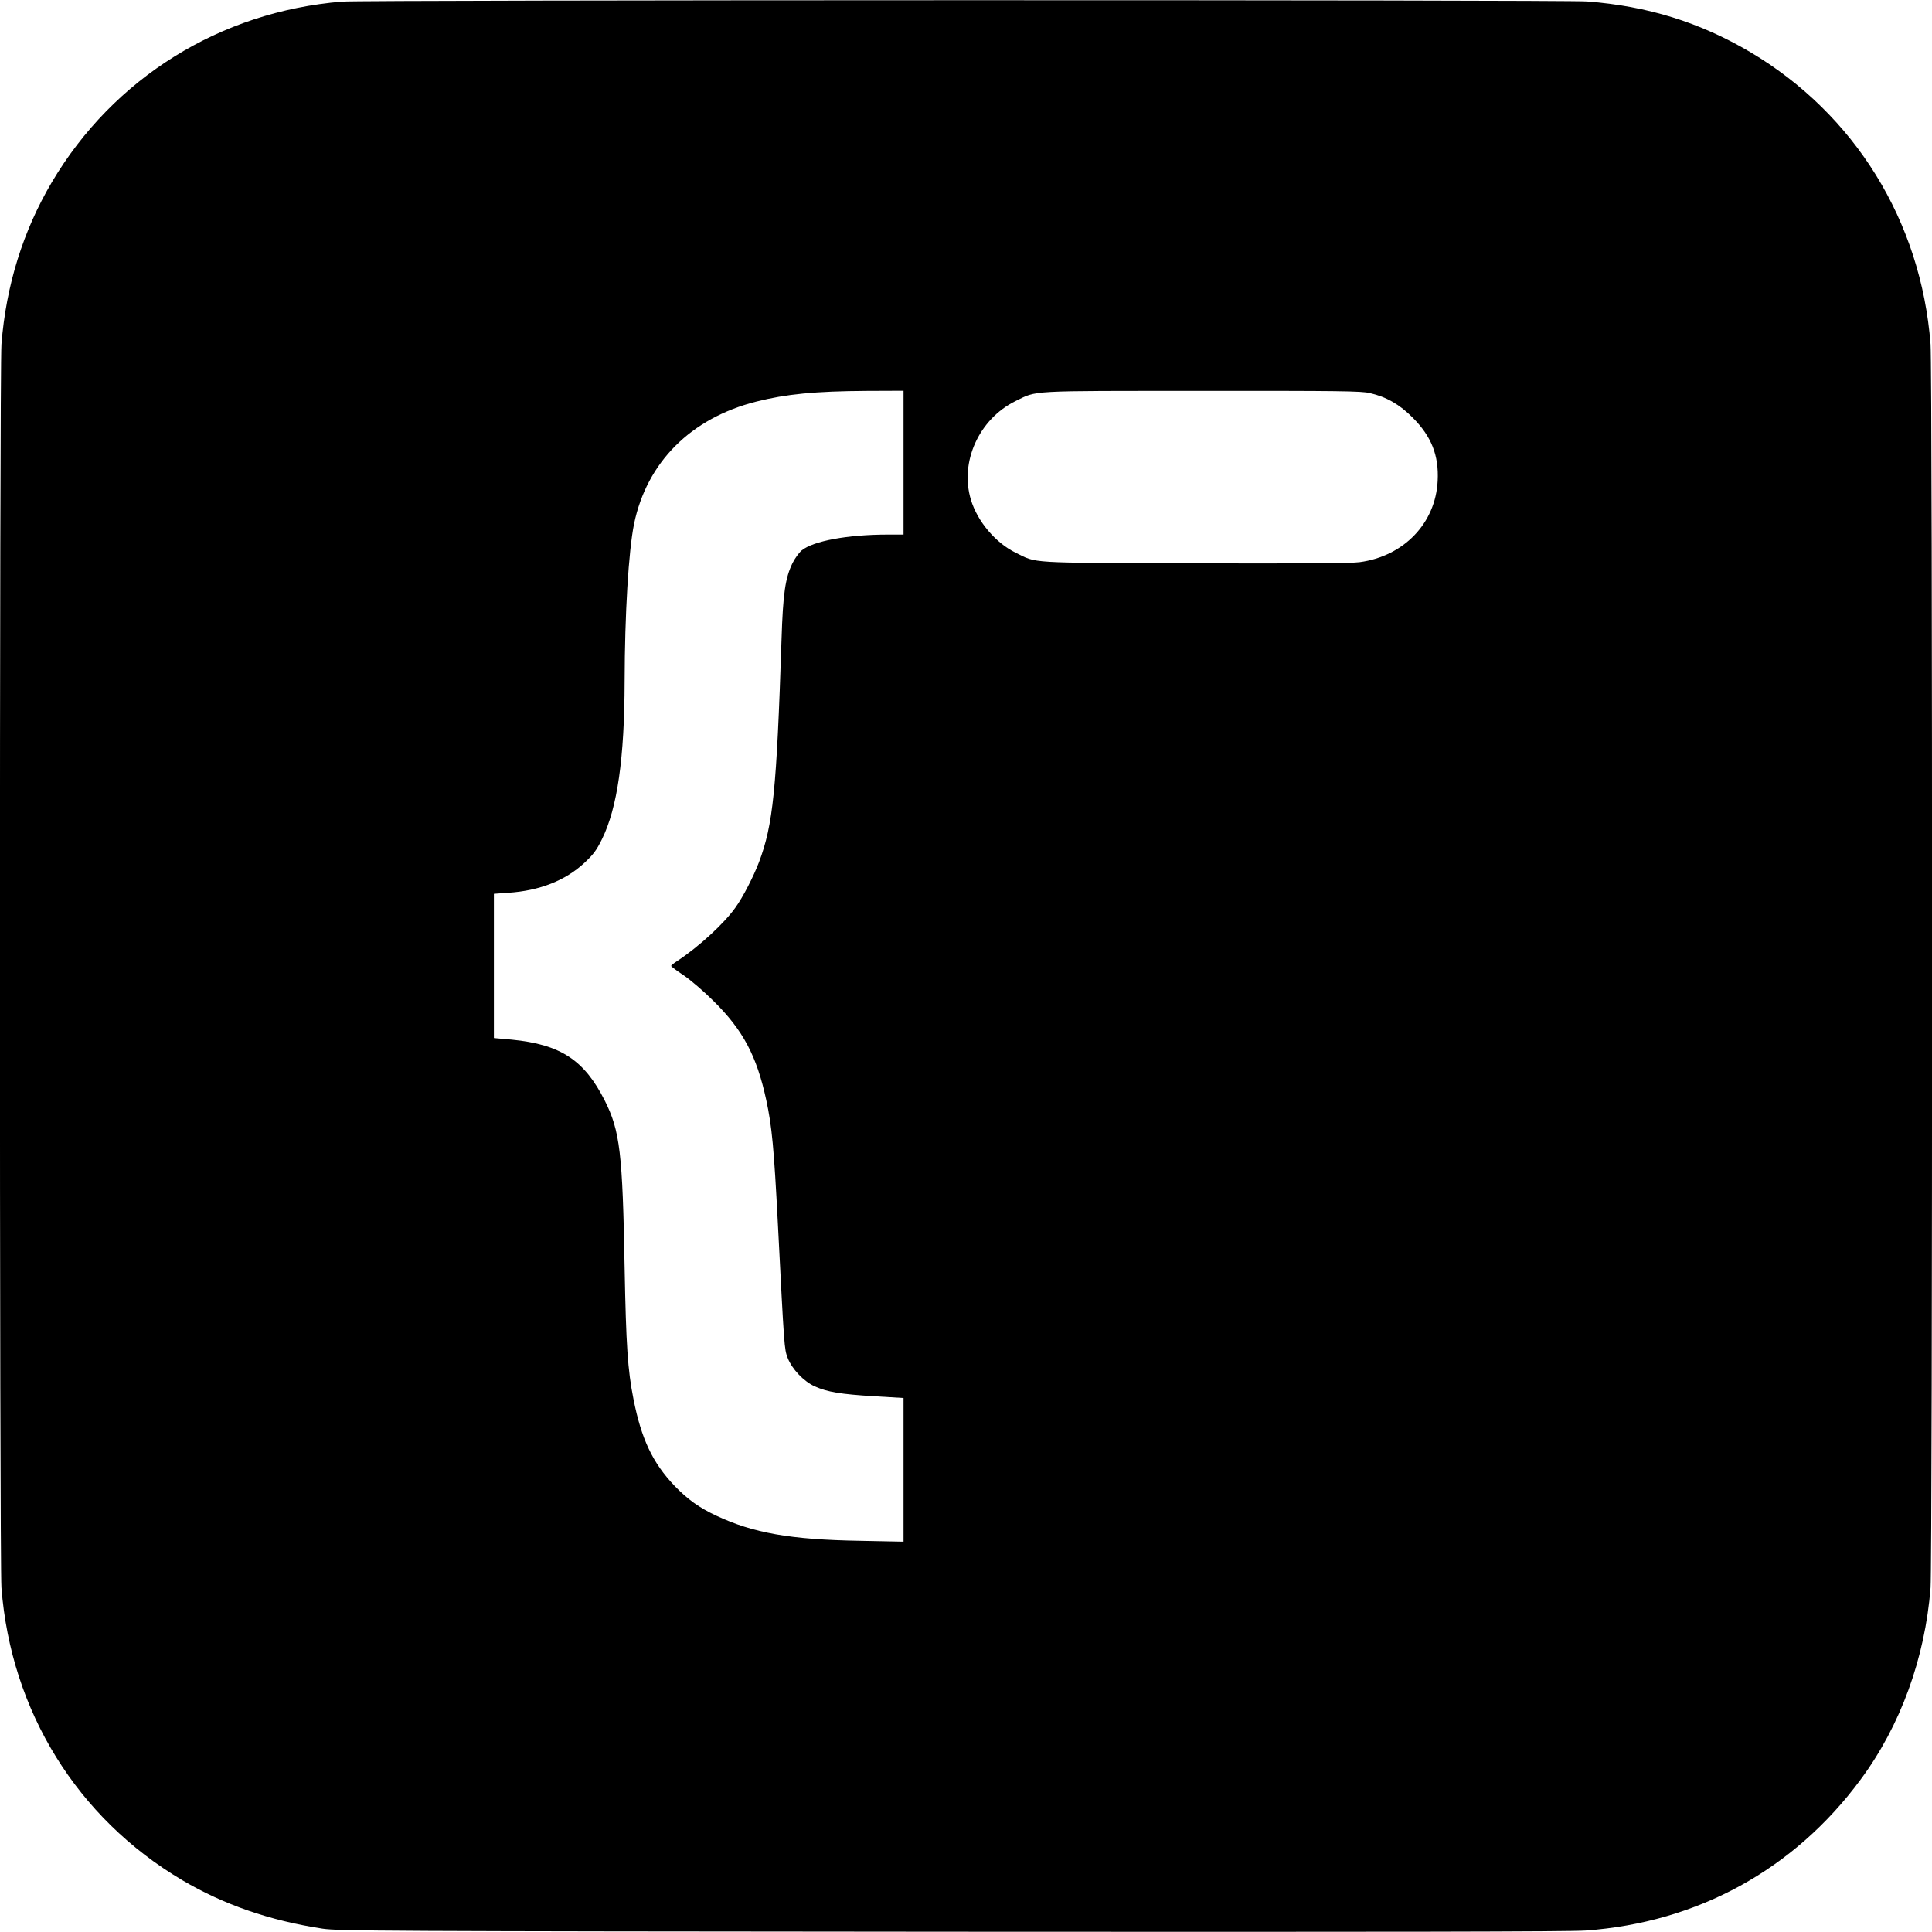
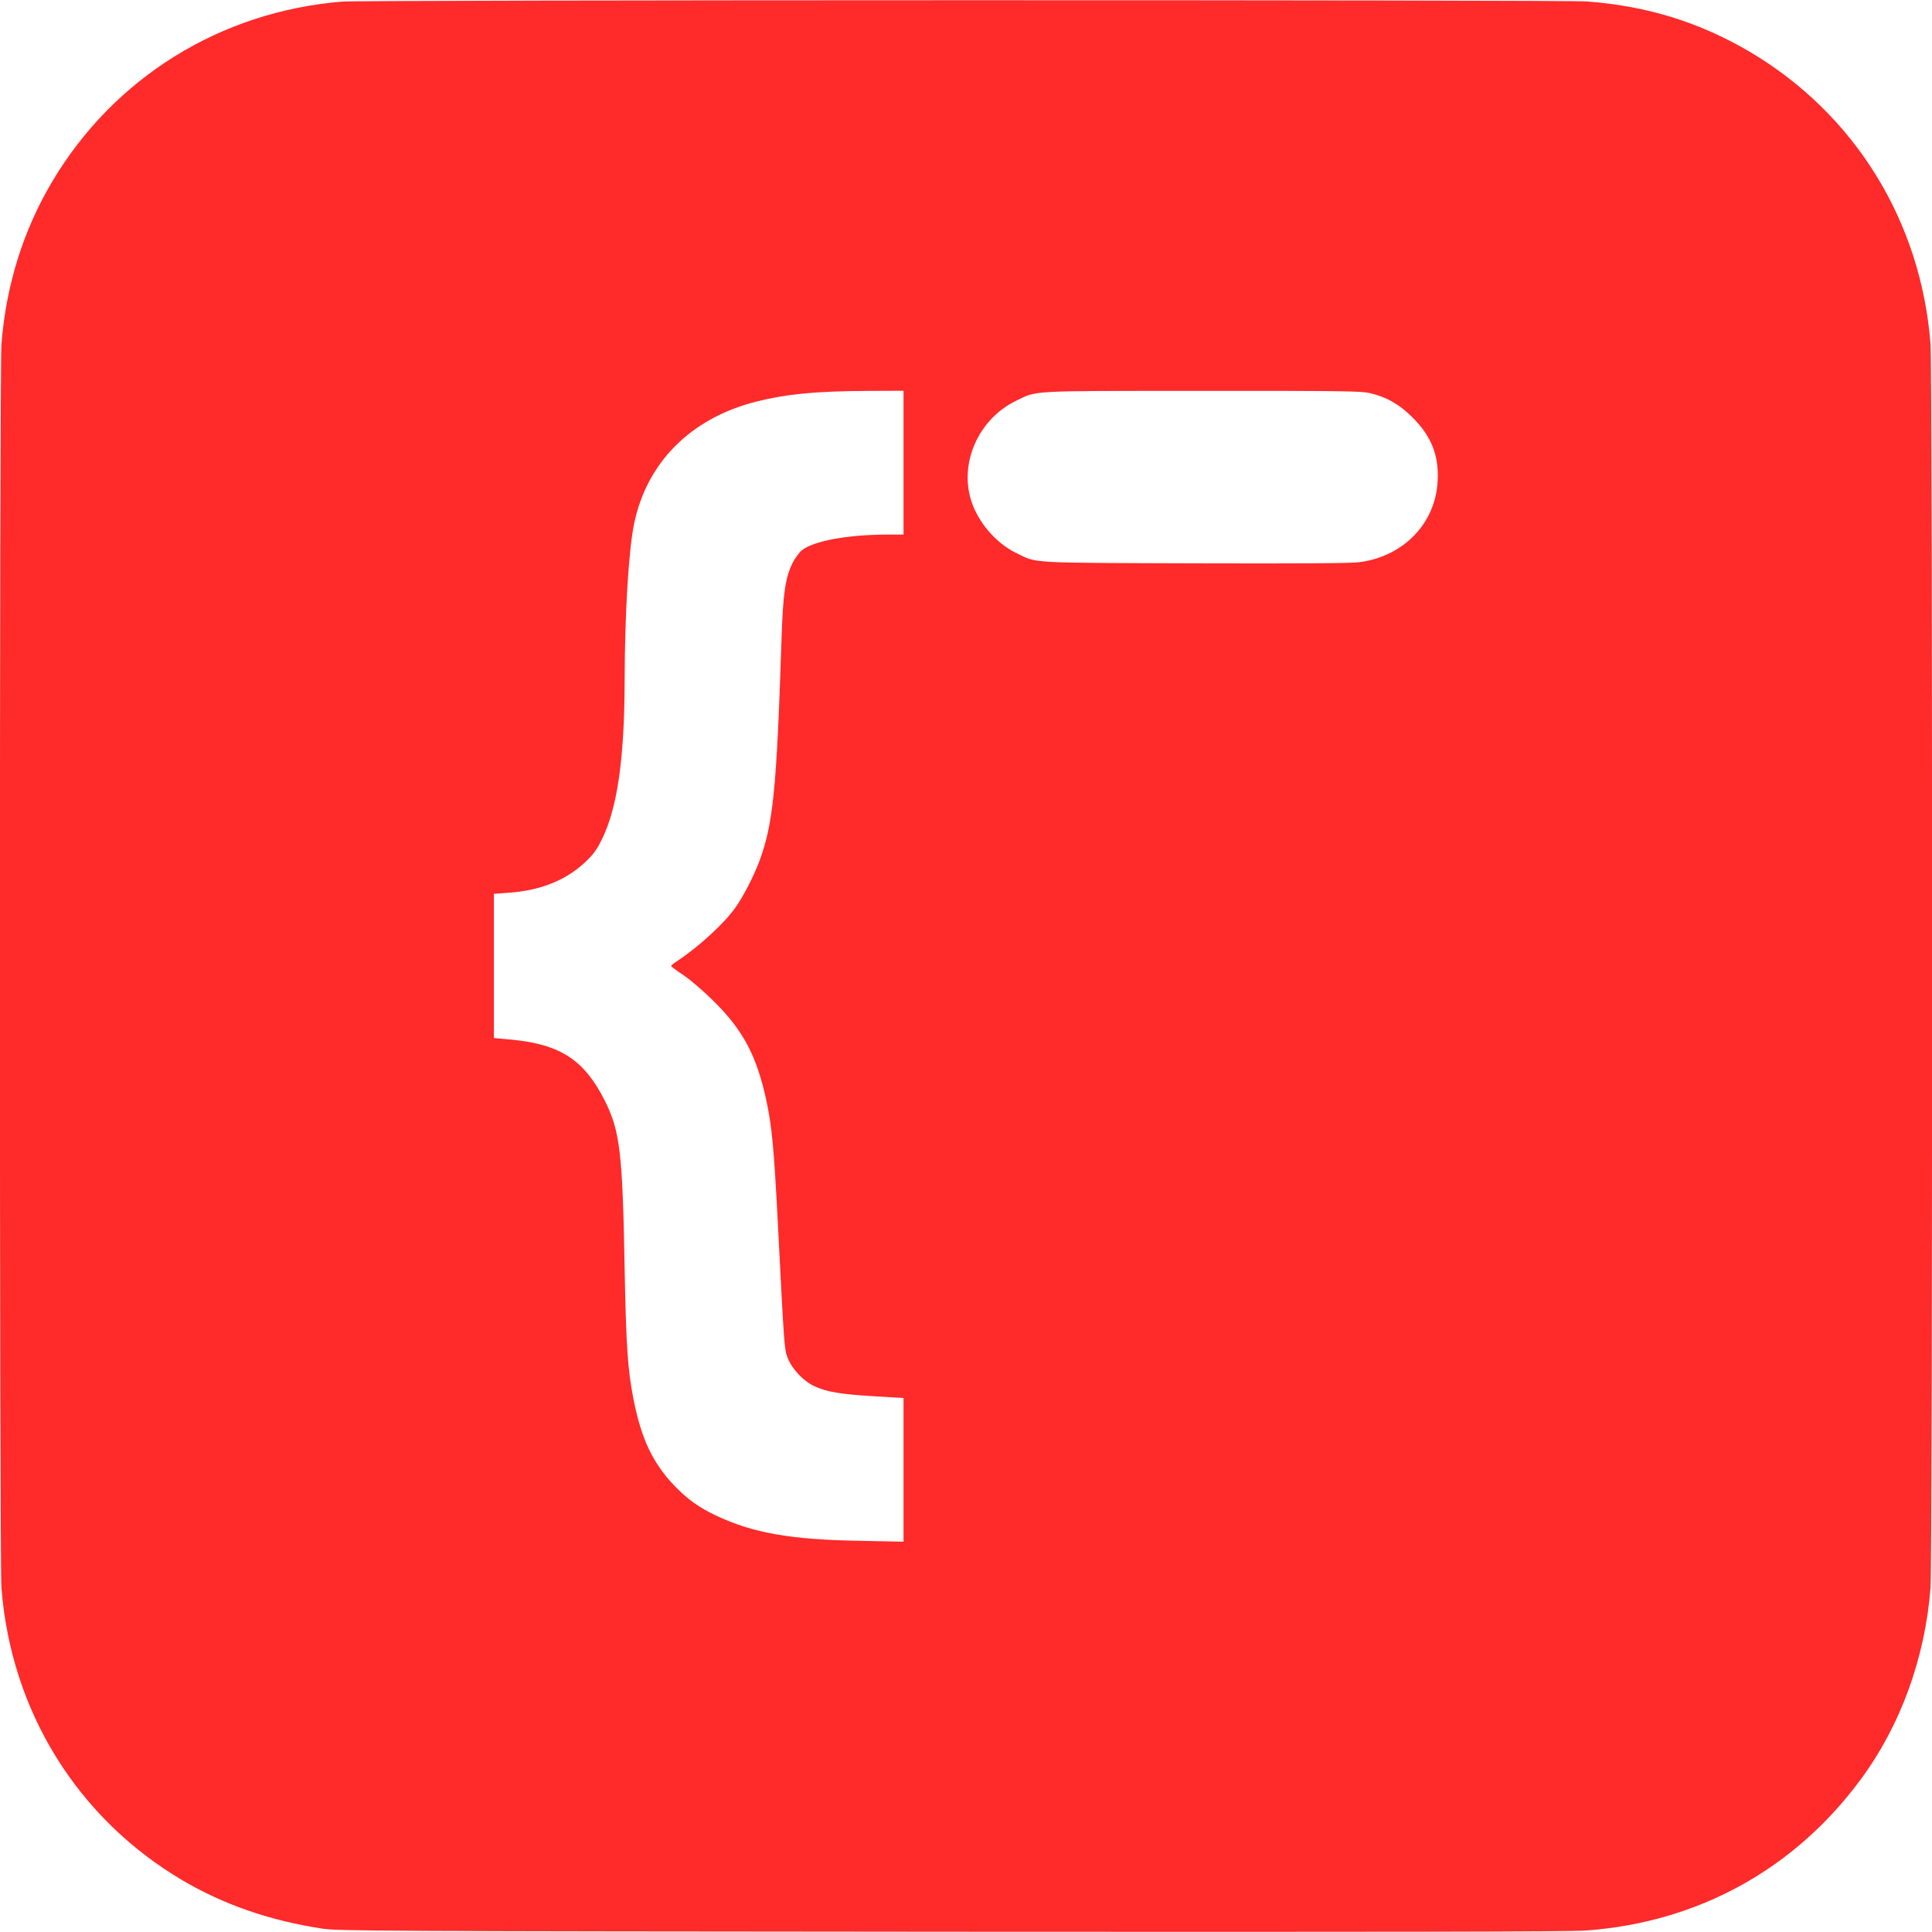
<svg xmlns="http://www.w3.org/2000/svg" version="1.0" width="1330pt" height="1330pt" viewBox="0 0 1330 1330" preserveAspectRatio="xMidYMid meet">
-   <g transform="translate(0,1330) scale(0.1,-0.1)" fill="#000000" stroke="none">
+   <g transform="translate(0,1330) scale(0.1,-0.1)" fill="#ff2a2a" stroke="none">
    <path d="M2355 13289 c-840 -69 -1573 -525 -1998 -1243 -199 -337 -315 -711 -347 -1115 -14 -187 -14 -8375 0 -8562 66 -848 521 -1584 1244 -2012 287 -169 601 -278 966 -334 108 -16 373 -18 4325 -21 3060 -2 4254 0 4370 8 771 55 1437 420 1894 1040 274 370 443 835 481 1319 14 187 14 8375 0 8562 -66 847 -521 1584 -1242 2011 -346 204 -704 316 -1122 348 -157 12 -8421 11 -8571 -1z m3865 -3174 l0 -495 -107 0 c-278 0 -514 -44 -594 -109 -19 -16 -47 -55 -63 -87 -50 -102 -66 -209 -76 -529 -34 -1037 -58 -1272 -155 -1530 -38 -100 -110 -240 -161 -311 -79 -112 -254 -272 -401 -369 -24 -15 -43 -31 -43 -35 0 -3 39 -33 88 -65 48 -33 139 -111 203 -175 204 -201 298 -378 364 -683 39 -181 53 -329 80 -852 44 -861 44 -860 67 -922 30 -78 110 -162 187 -197 87 -39 179 -54 409 -68 l202 -12 0 -494 0 -495 -302 6 c-477 8 -734 54 -987 173 -118 55 -197 112 -287 205 -151 158 -229 323 -283 597 -40 201 -51 370 -61 902 -14 796 -32 945 -137 1154 -141 279 -304 386 -640 419 l-123 11 0 497 0 496 98 7 c216 14 394 84 525 206 62 58 83 86 121 163 106 215 155 557 156 1087 1 463 27 898 65 1084 88 424 391 727 840 841 205 52 407 72 763 74 l252 1 0 -495z m3210 479 c114 -26 206 -79 295 -169 129 -129 181 -260 172 -435 -14 -292 -234 -520 -538 -560 -58 -8 -409 -10 -1134 -8 -1169 4 -1082 -1 -1235 74 -137 68 -261 214 -306 363 -79 260 55 556 307 680 152 74 72 70 1284 70 944 1 1099 -1 1155 -15z" />
  </g>
</svg>
